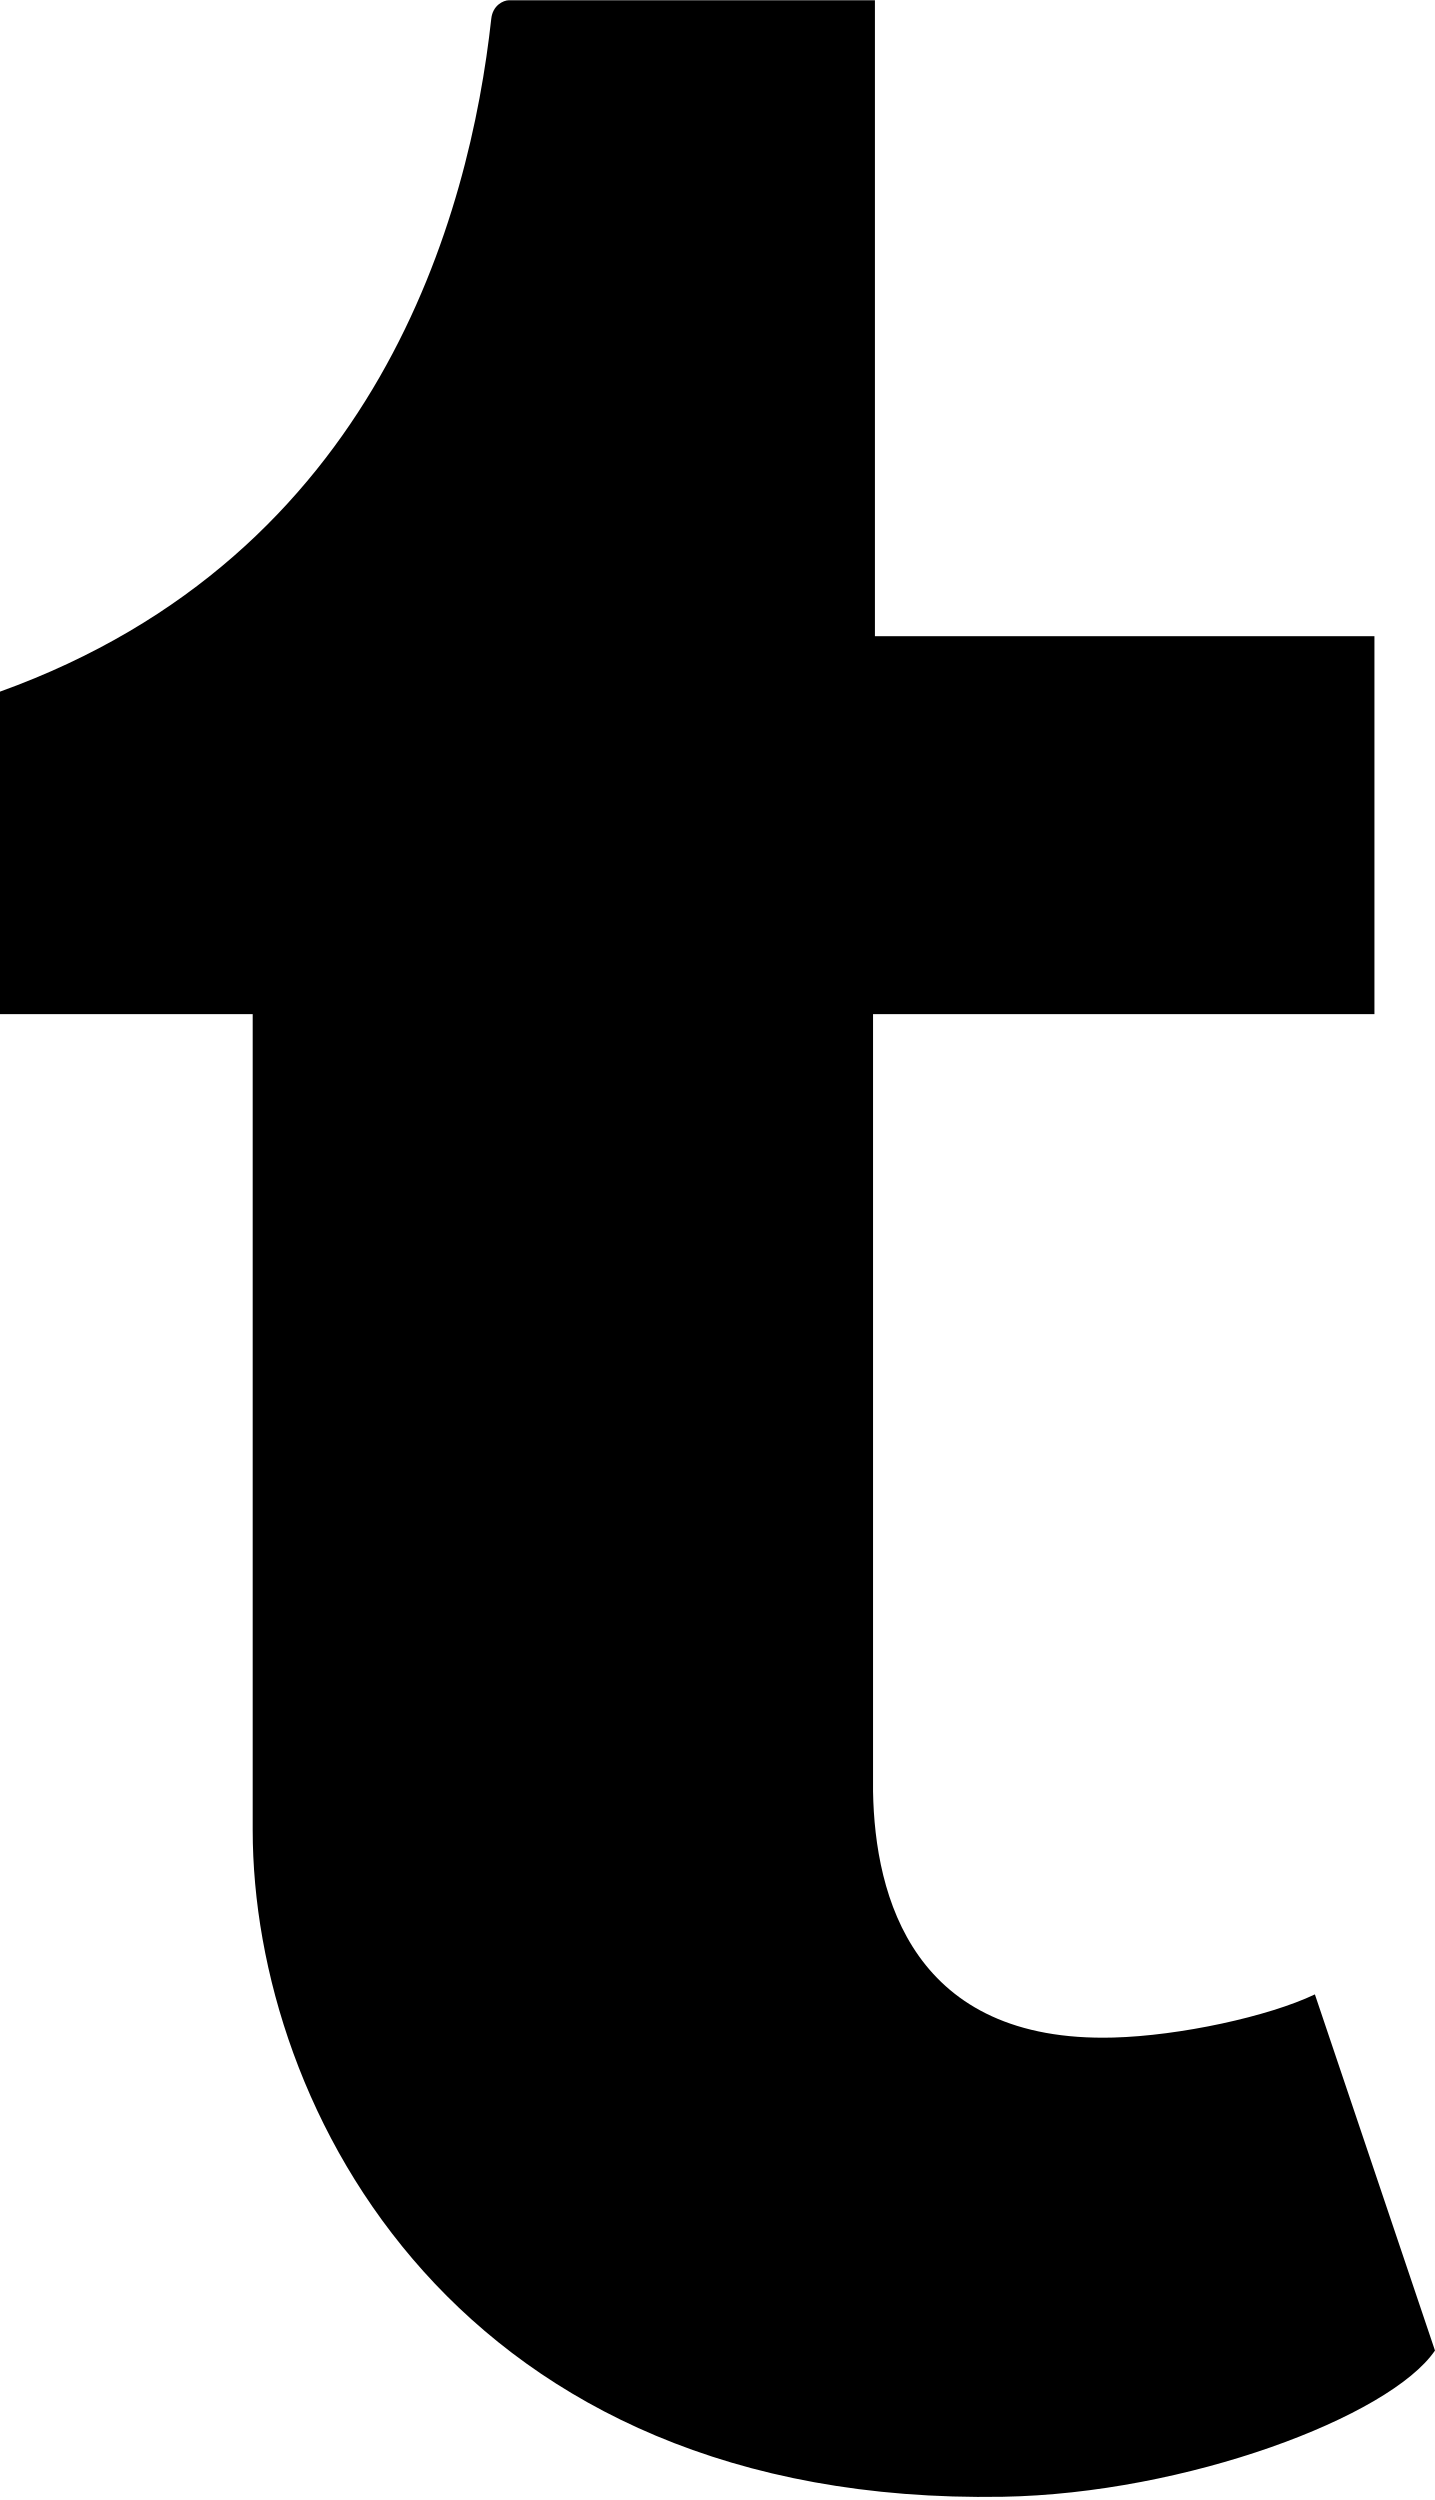
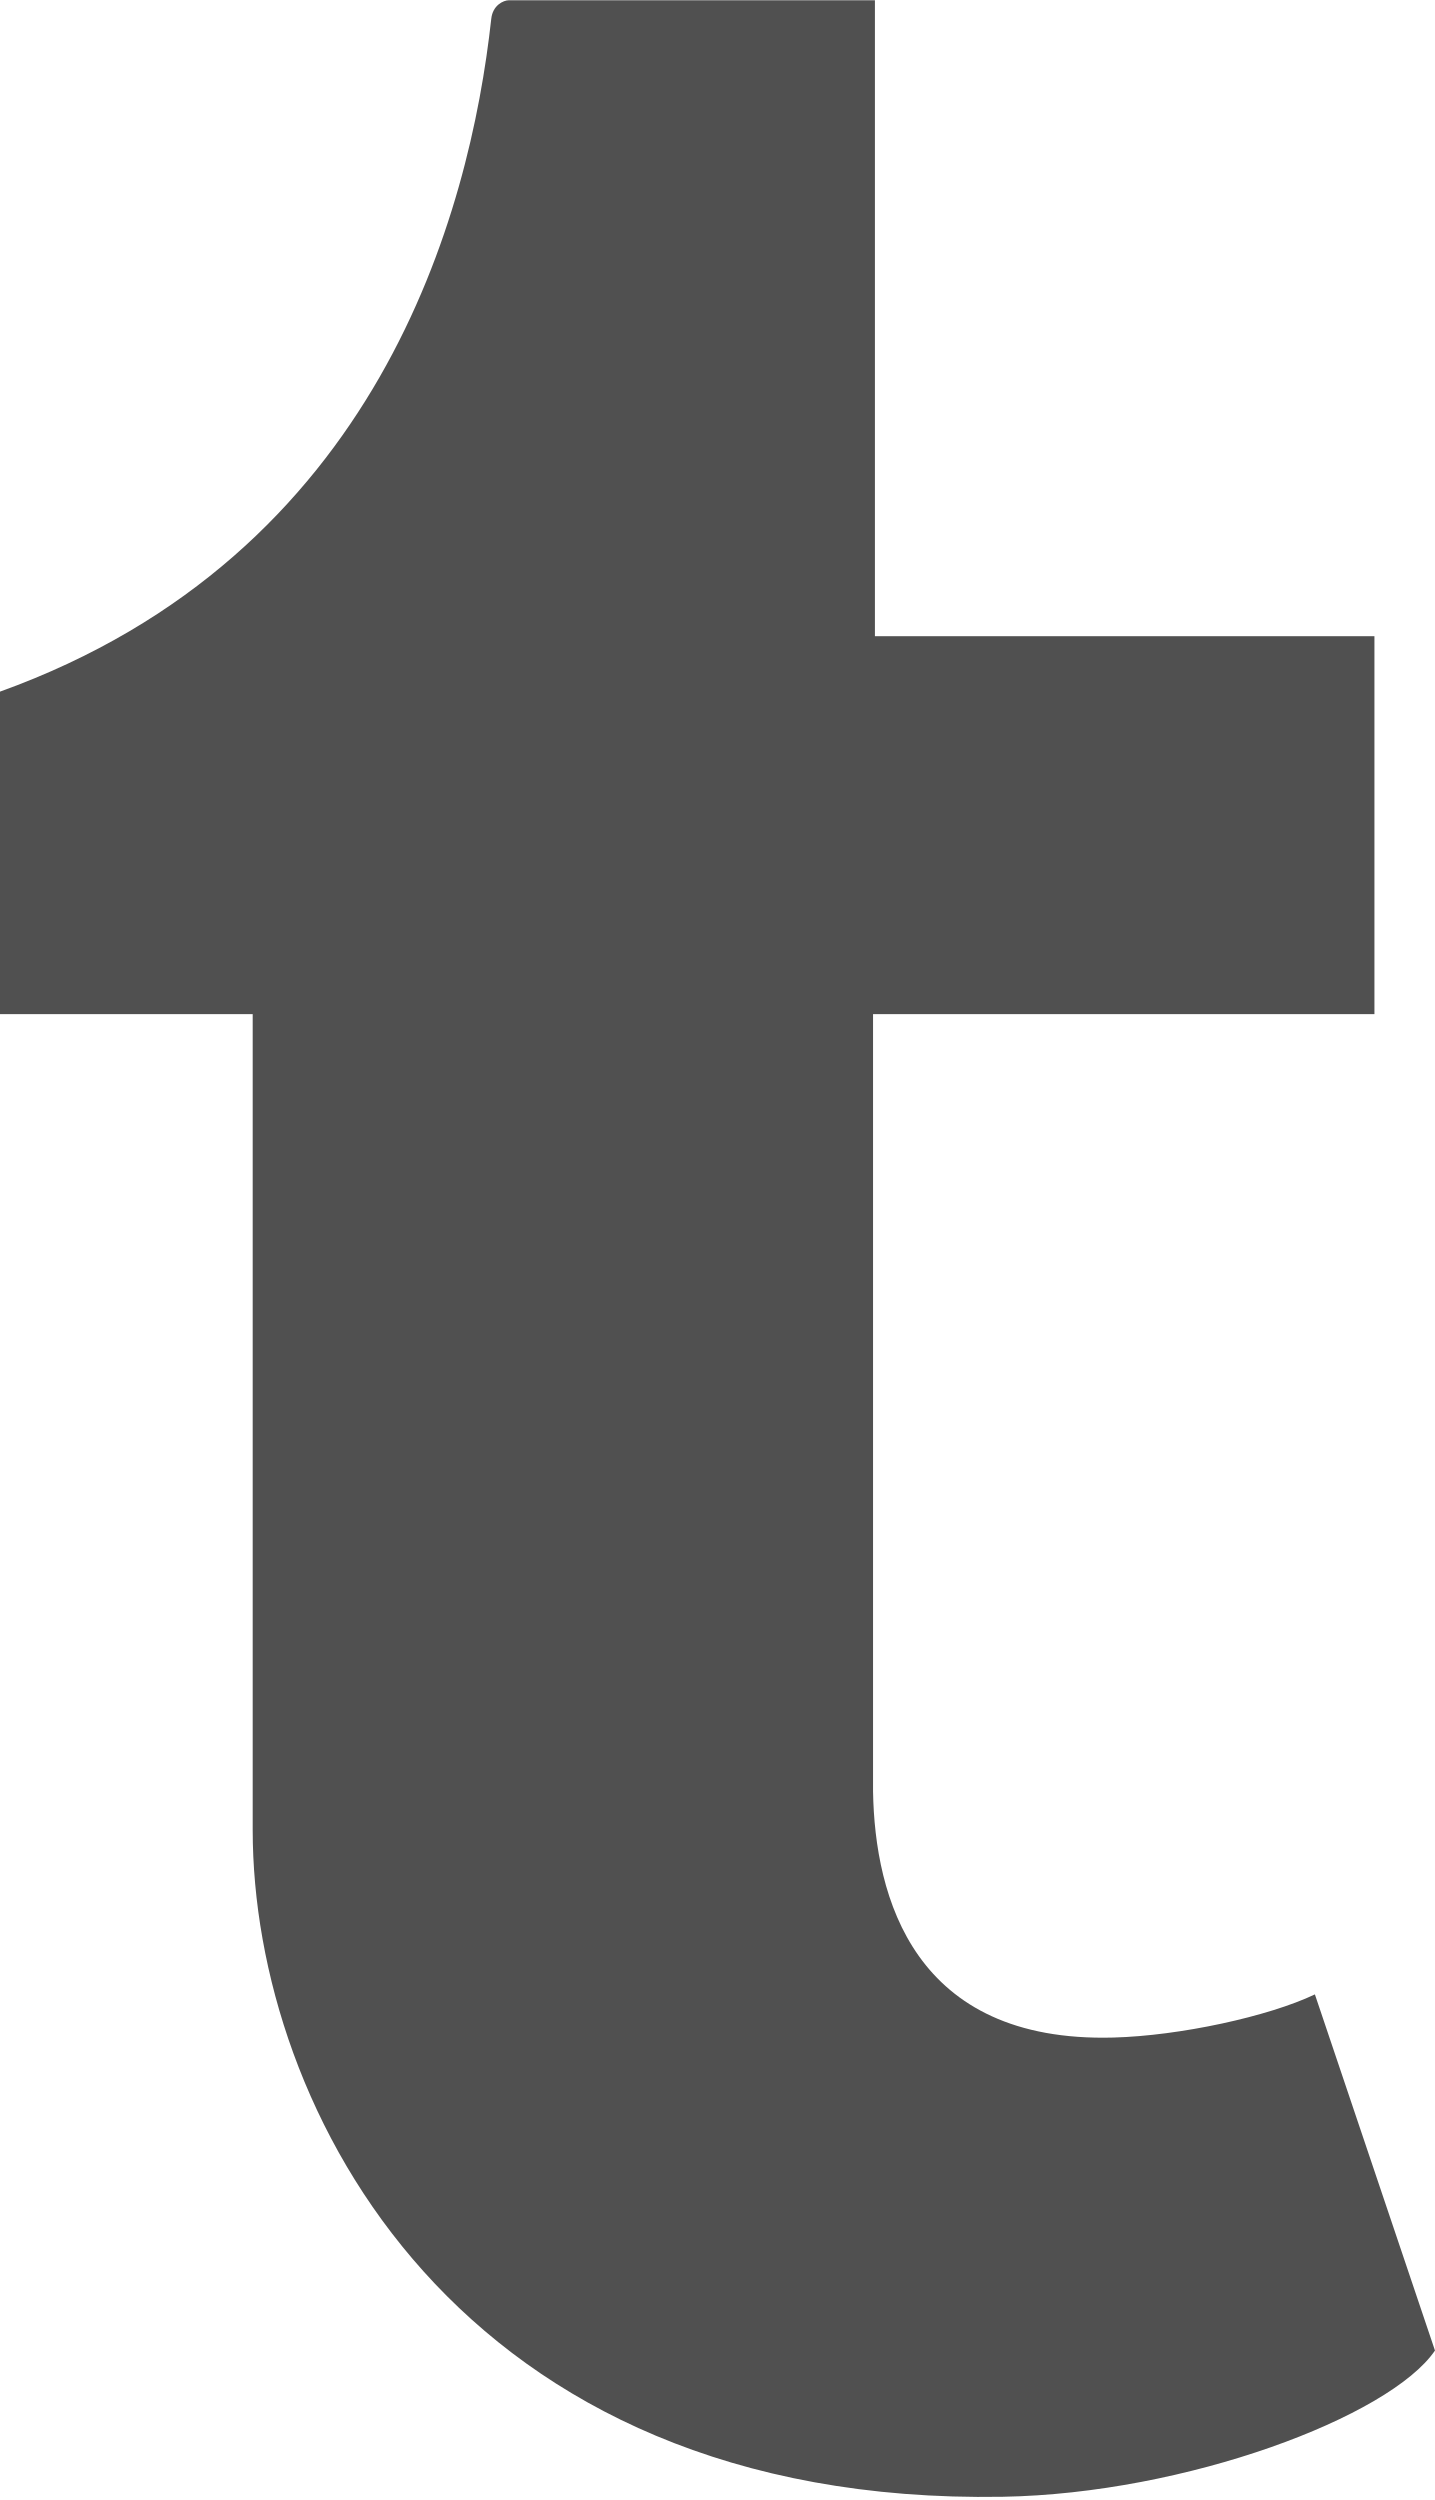
<svg width="256px" height="446px">
-   <g>
-     <path fill="currentColor" d="M234.576,355.8 C226.296,359.75 210.451,363.187 198.623,363.499 C162.982,364.459 156.064,338.459 155.751,319.579 L155.751,180.922 L245.199,180.922 L245.199,113.502 L156.086,113.502 L156.086,0.042 L90.831,0.042 C89.76,0.042 87.885,0.979 87.639,3.367 C83.823,38.093 67.554,99.041 0,123.389 L0,180.922 L45.081,180.922 L45.081,326.475 C45.081,376.287 81.837,447.077 178.872,445.425 C211.589,444.867 247.944,431.142 256,419.337 L234.576,355.8" />
+   <g fill="#505050">
+     <path d="M234.576,355.8 C226.296,359.75 210.451,363.187 198.623,363.499 C162.982,364.459 156.064,338.459 155.751,319.579 L155.751,180.922 L245.199,180.922 L245.199,113.502 L156.086,113.502 L156.086,0.042 L90.831,0.042 C89.76,0.042 87.885,0.979 87.639,3.367 C83.823,38.093 67.554,99.041 0,123.389 L0,180.922 L45.081,180.922 L45.081,326.475 C45.081,376.287 81.837,447.077 178.872,445.425 C211.589,444.867 247.944,431.142 256,419.337 L234.576,355.8" />
  </g>
</svg>
